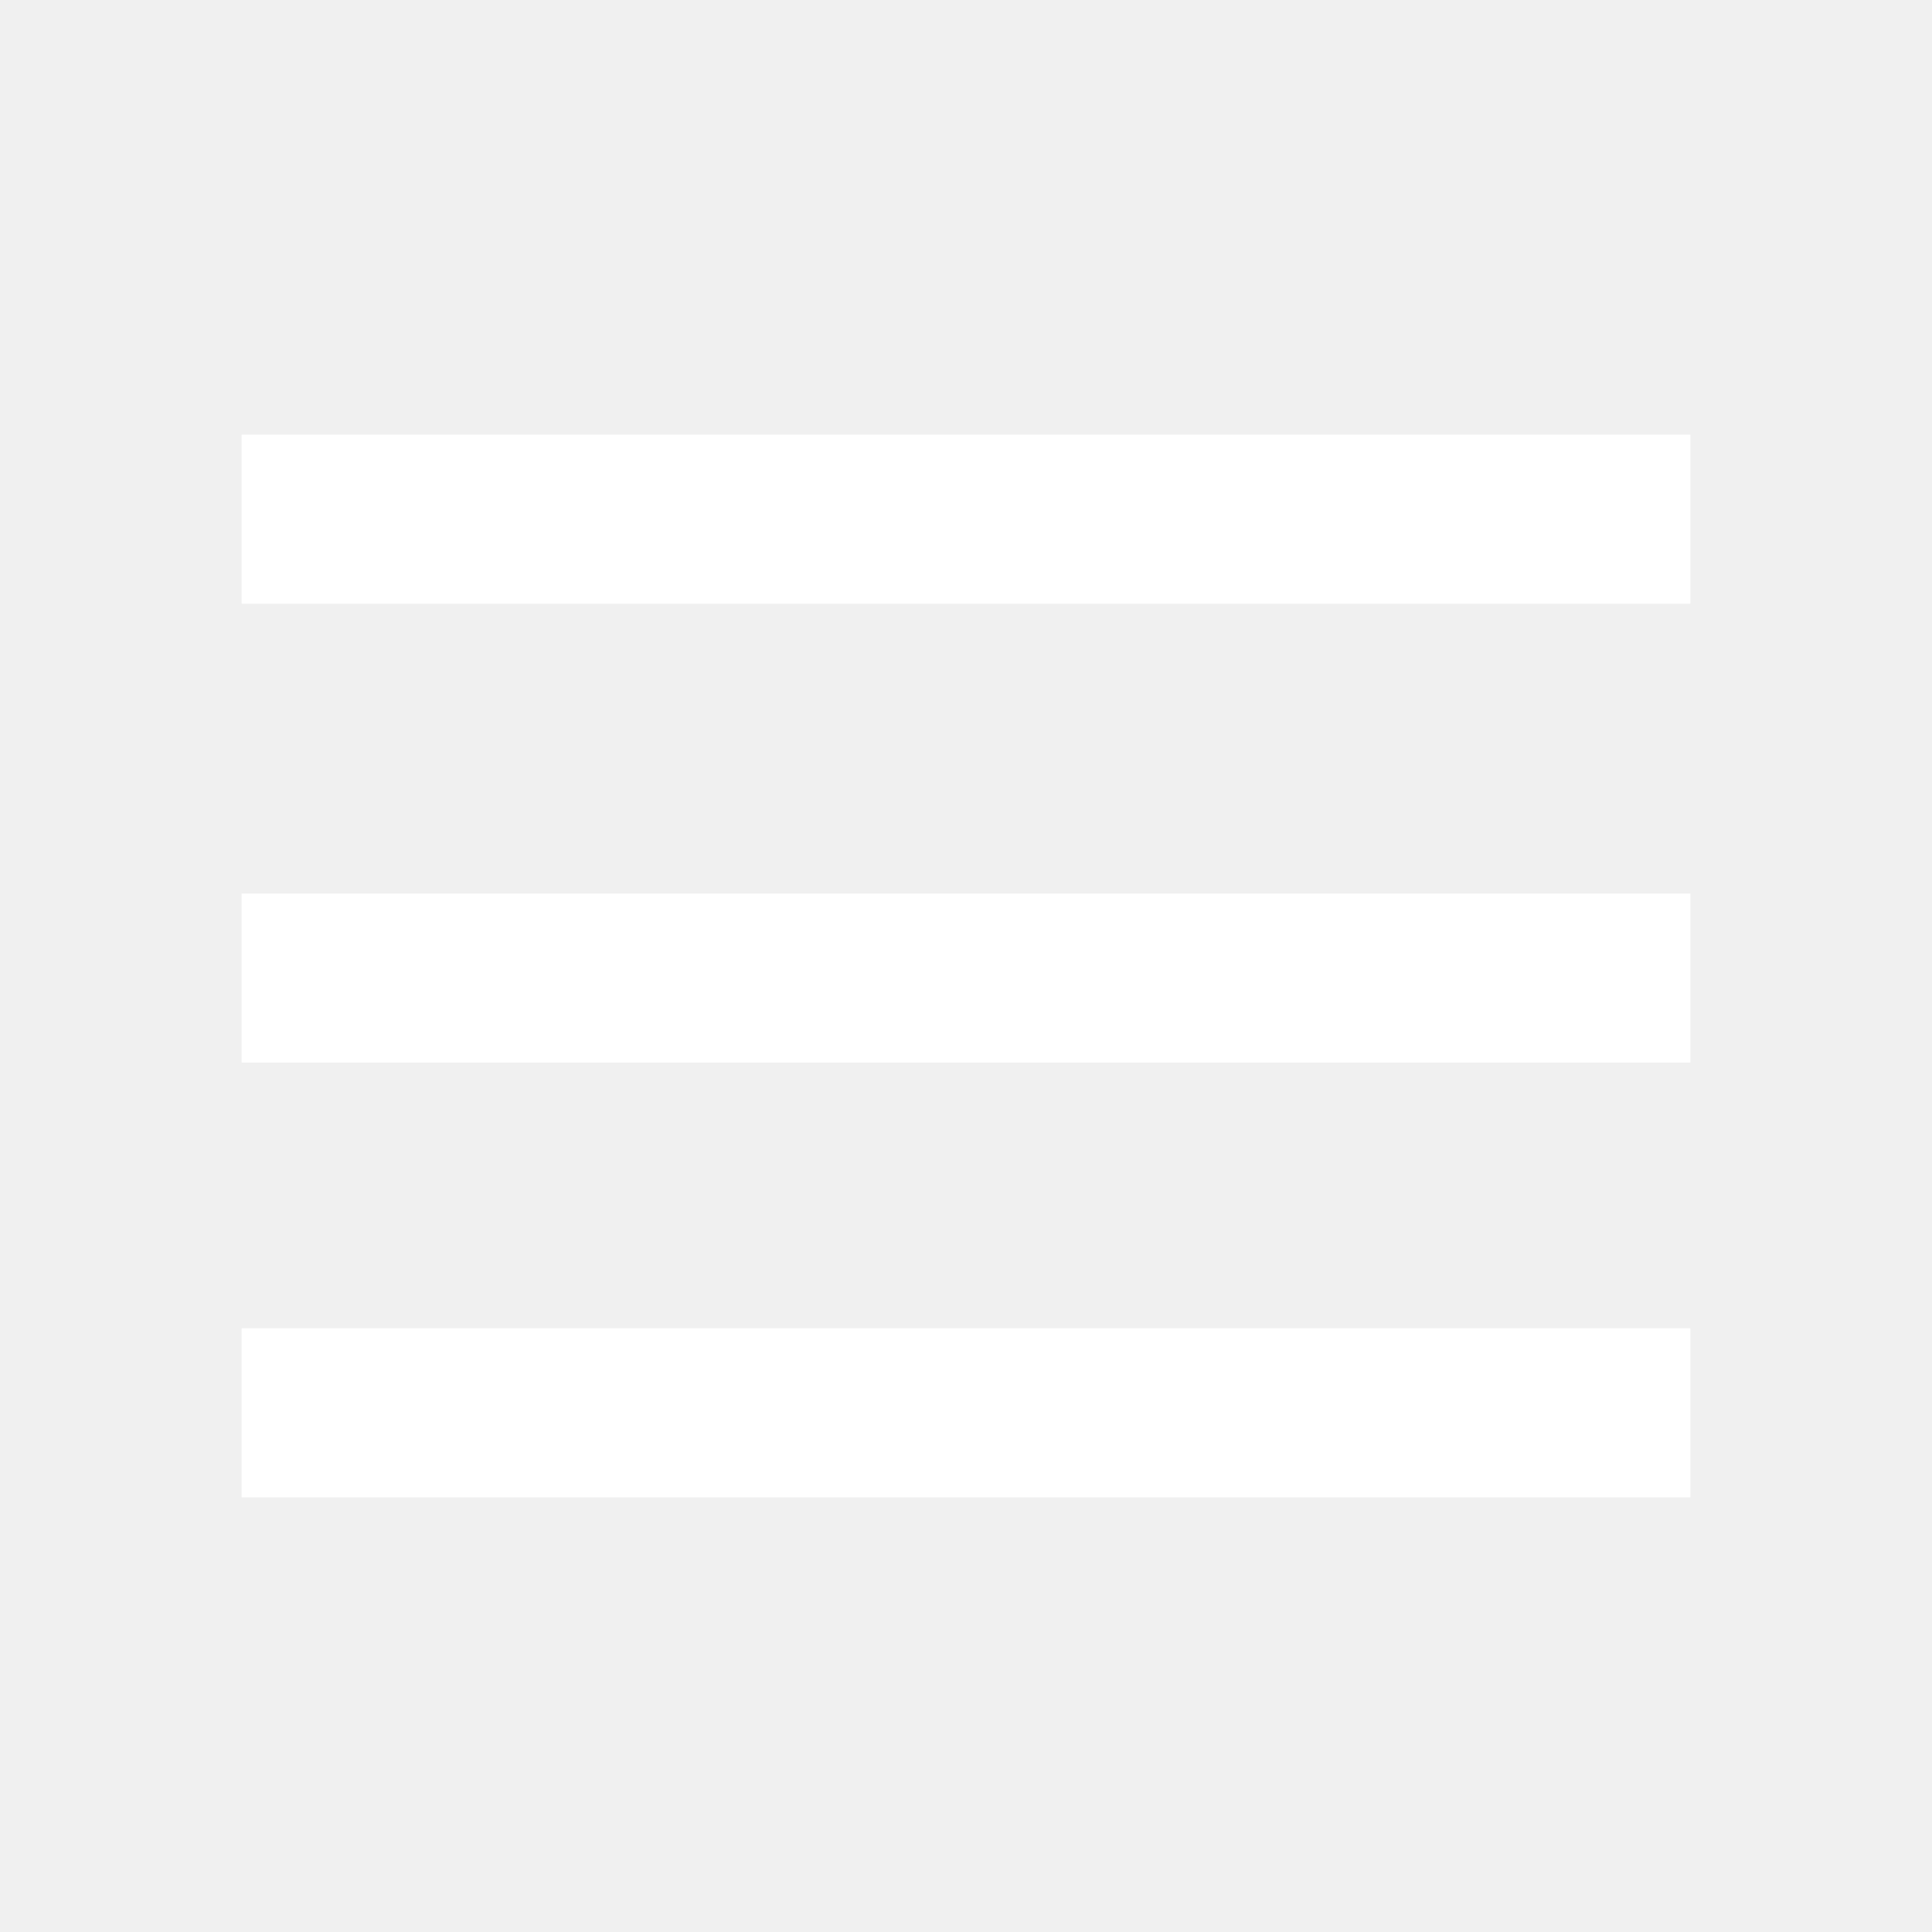
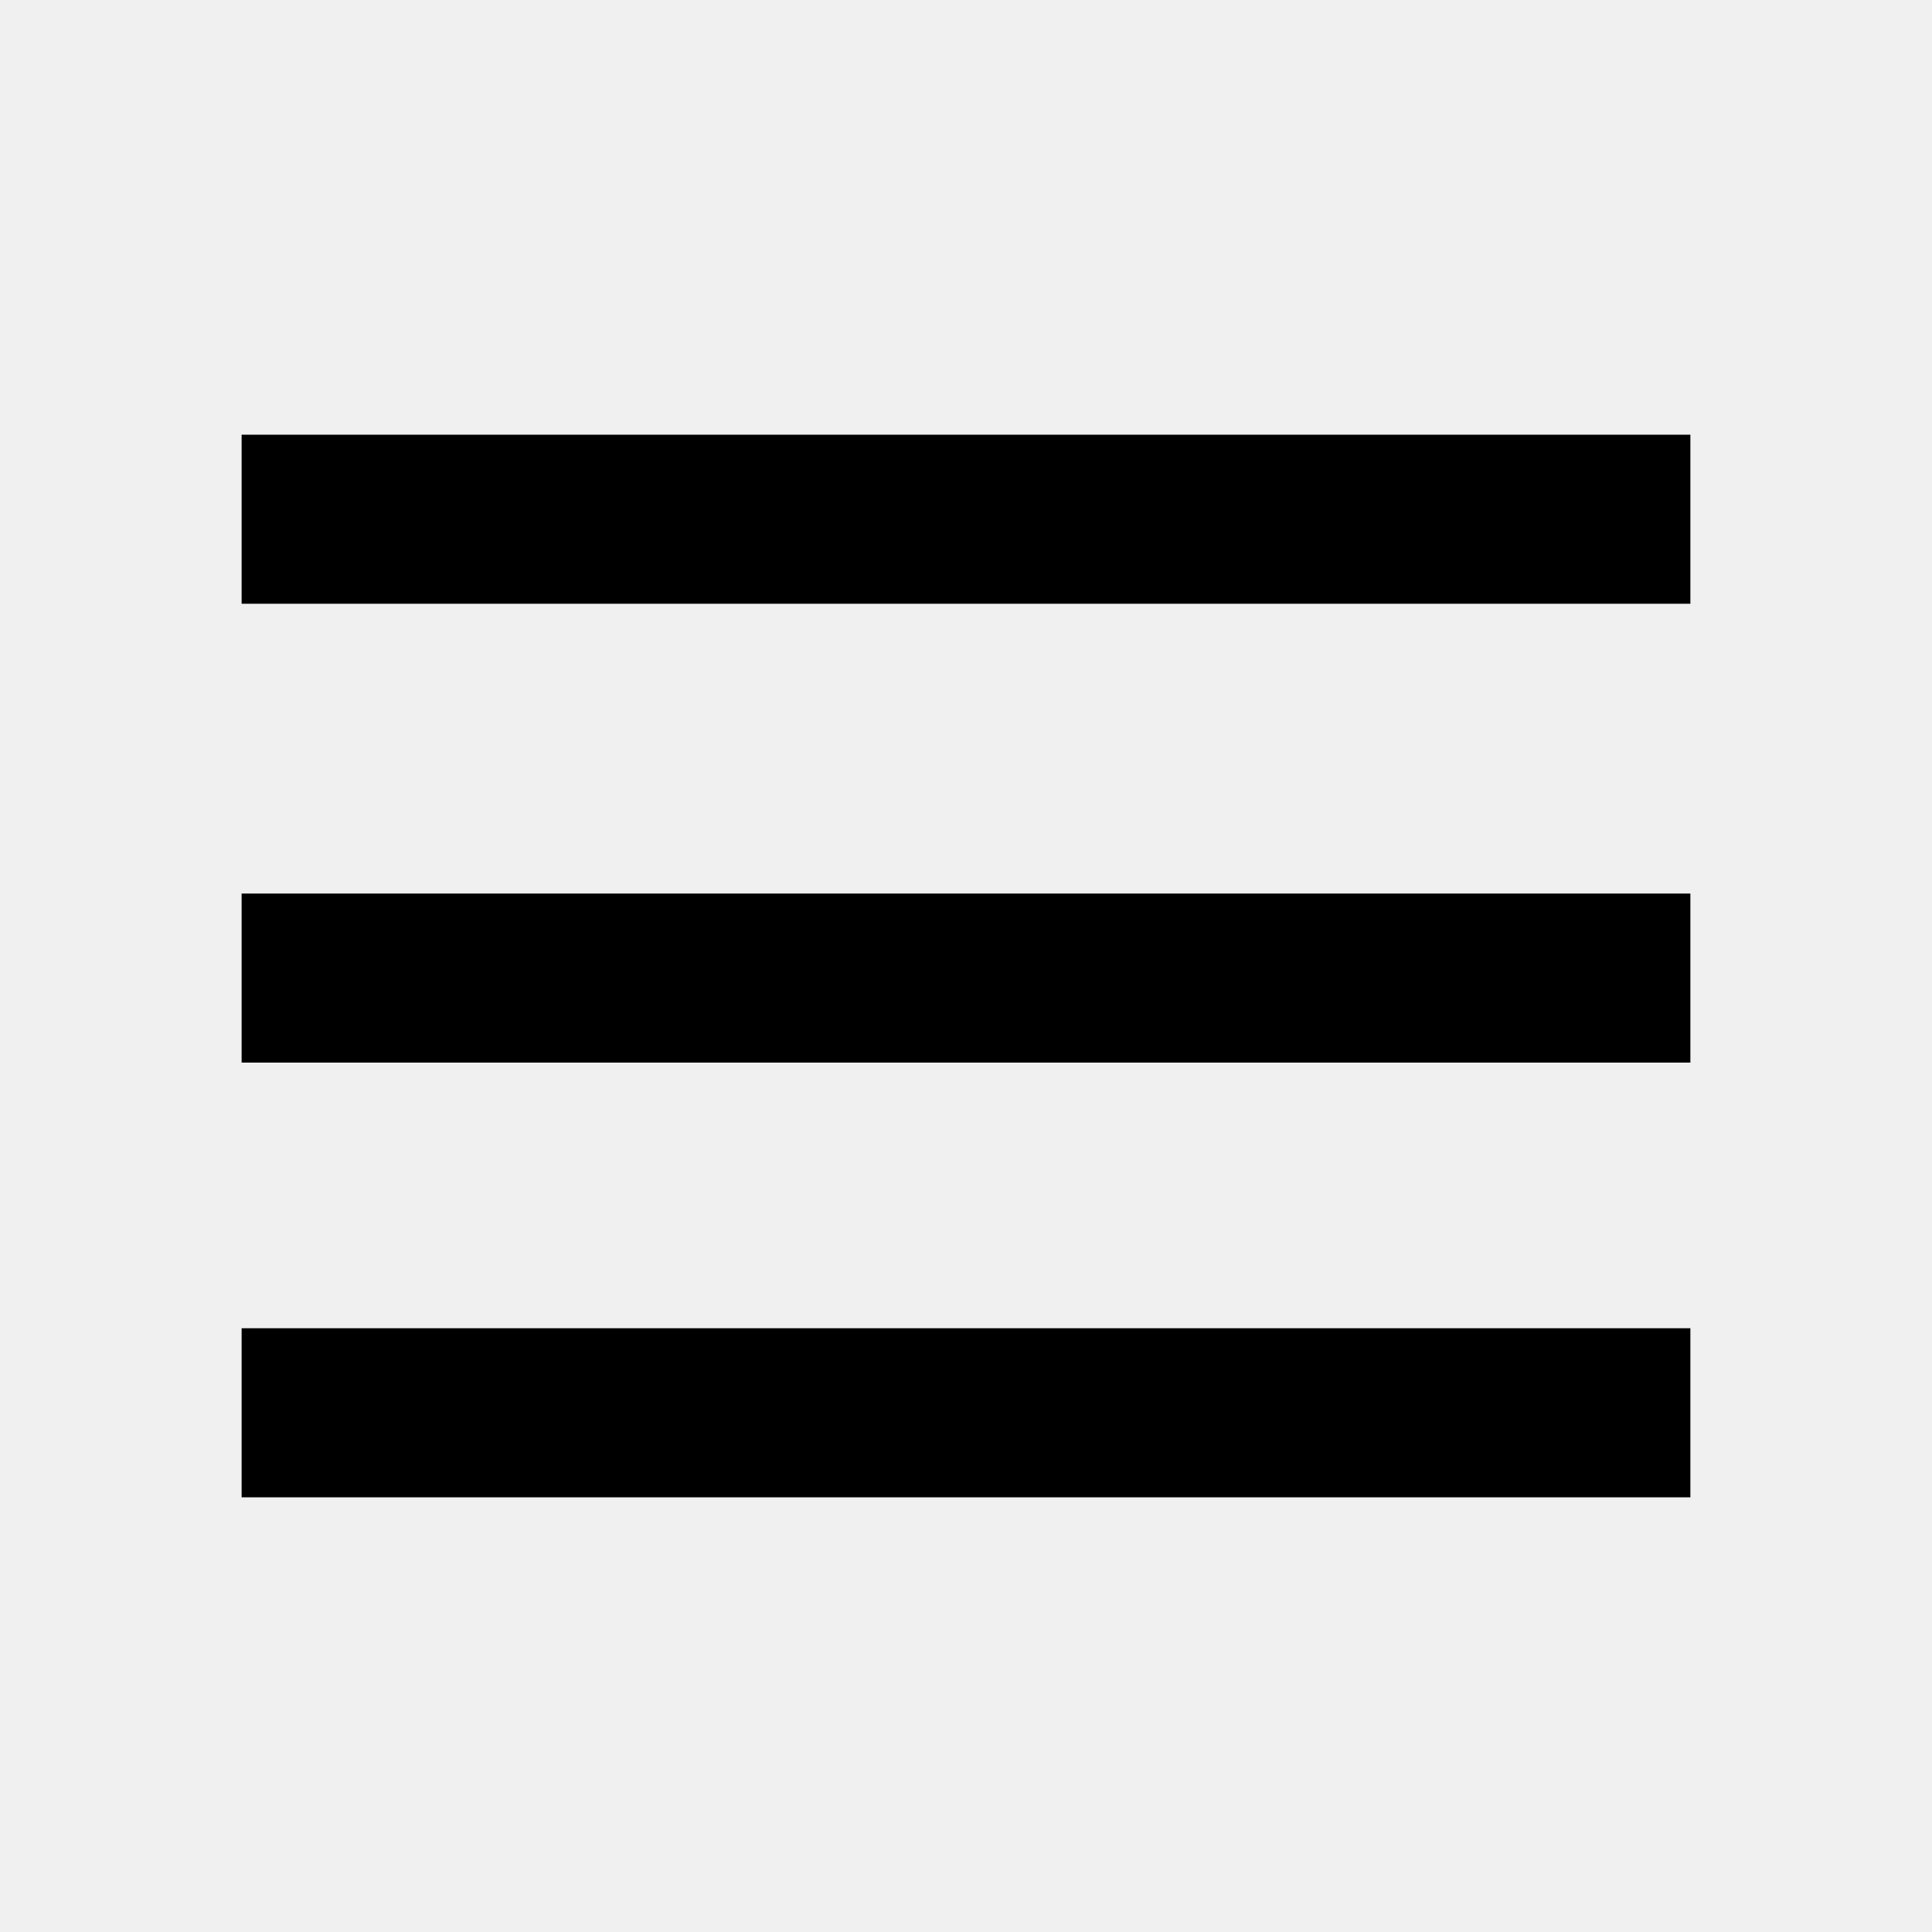
- <svg xmlns="http://www.w3.org/2000/svg" t="1493815762459" class="icon" style="" viewBox="0 0 1024 1024" version="1.1" p-id="2249" width="64" height="64">
+ <svg xmlns="http://www.w3.org/2000/svg" t="1494928144169" class="icon" style="" viewBox="0 0 1024 1024" version="1.1" p-id="2567" width="64" height="64">
  <defs>
    <style type="text/css" />
  </defs>
-   <path d="M128.065 230.4l767.871 0 0 89.6L128.065 320 128.065 230.4z" p-id="2250" fill="#ffffff" />
-   <path d="M128.065 473.601l767.871 0 0 89.6L128.065 563.201 128.065 473.601z" p-id="2251" fill="#ffffff" />
-   <path d="M128.065 704l767.871 0L895.935 793.6 128.065 793.6 128.065 704z" p-id="2252" fill="#ffffff" />
+   <path d="M128.065 230.4l767.871 0 0 89.6L128.065 320 128.065 230.4z" p-id="2568" />
+   <path d="M128.065 473.601l767.871 0 0 89.6L128.065 563.201 128.065 473.601z" p-id="2569" />
+   <path d="M128.065 704l767.871 0L895.935 793.6 128.065 793.6 128.065 704z" p-id="2570" />
</svg>
